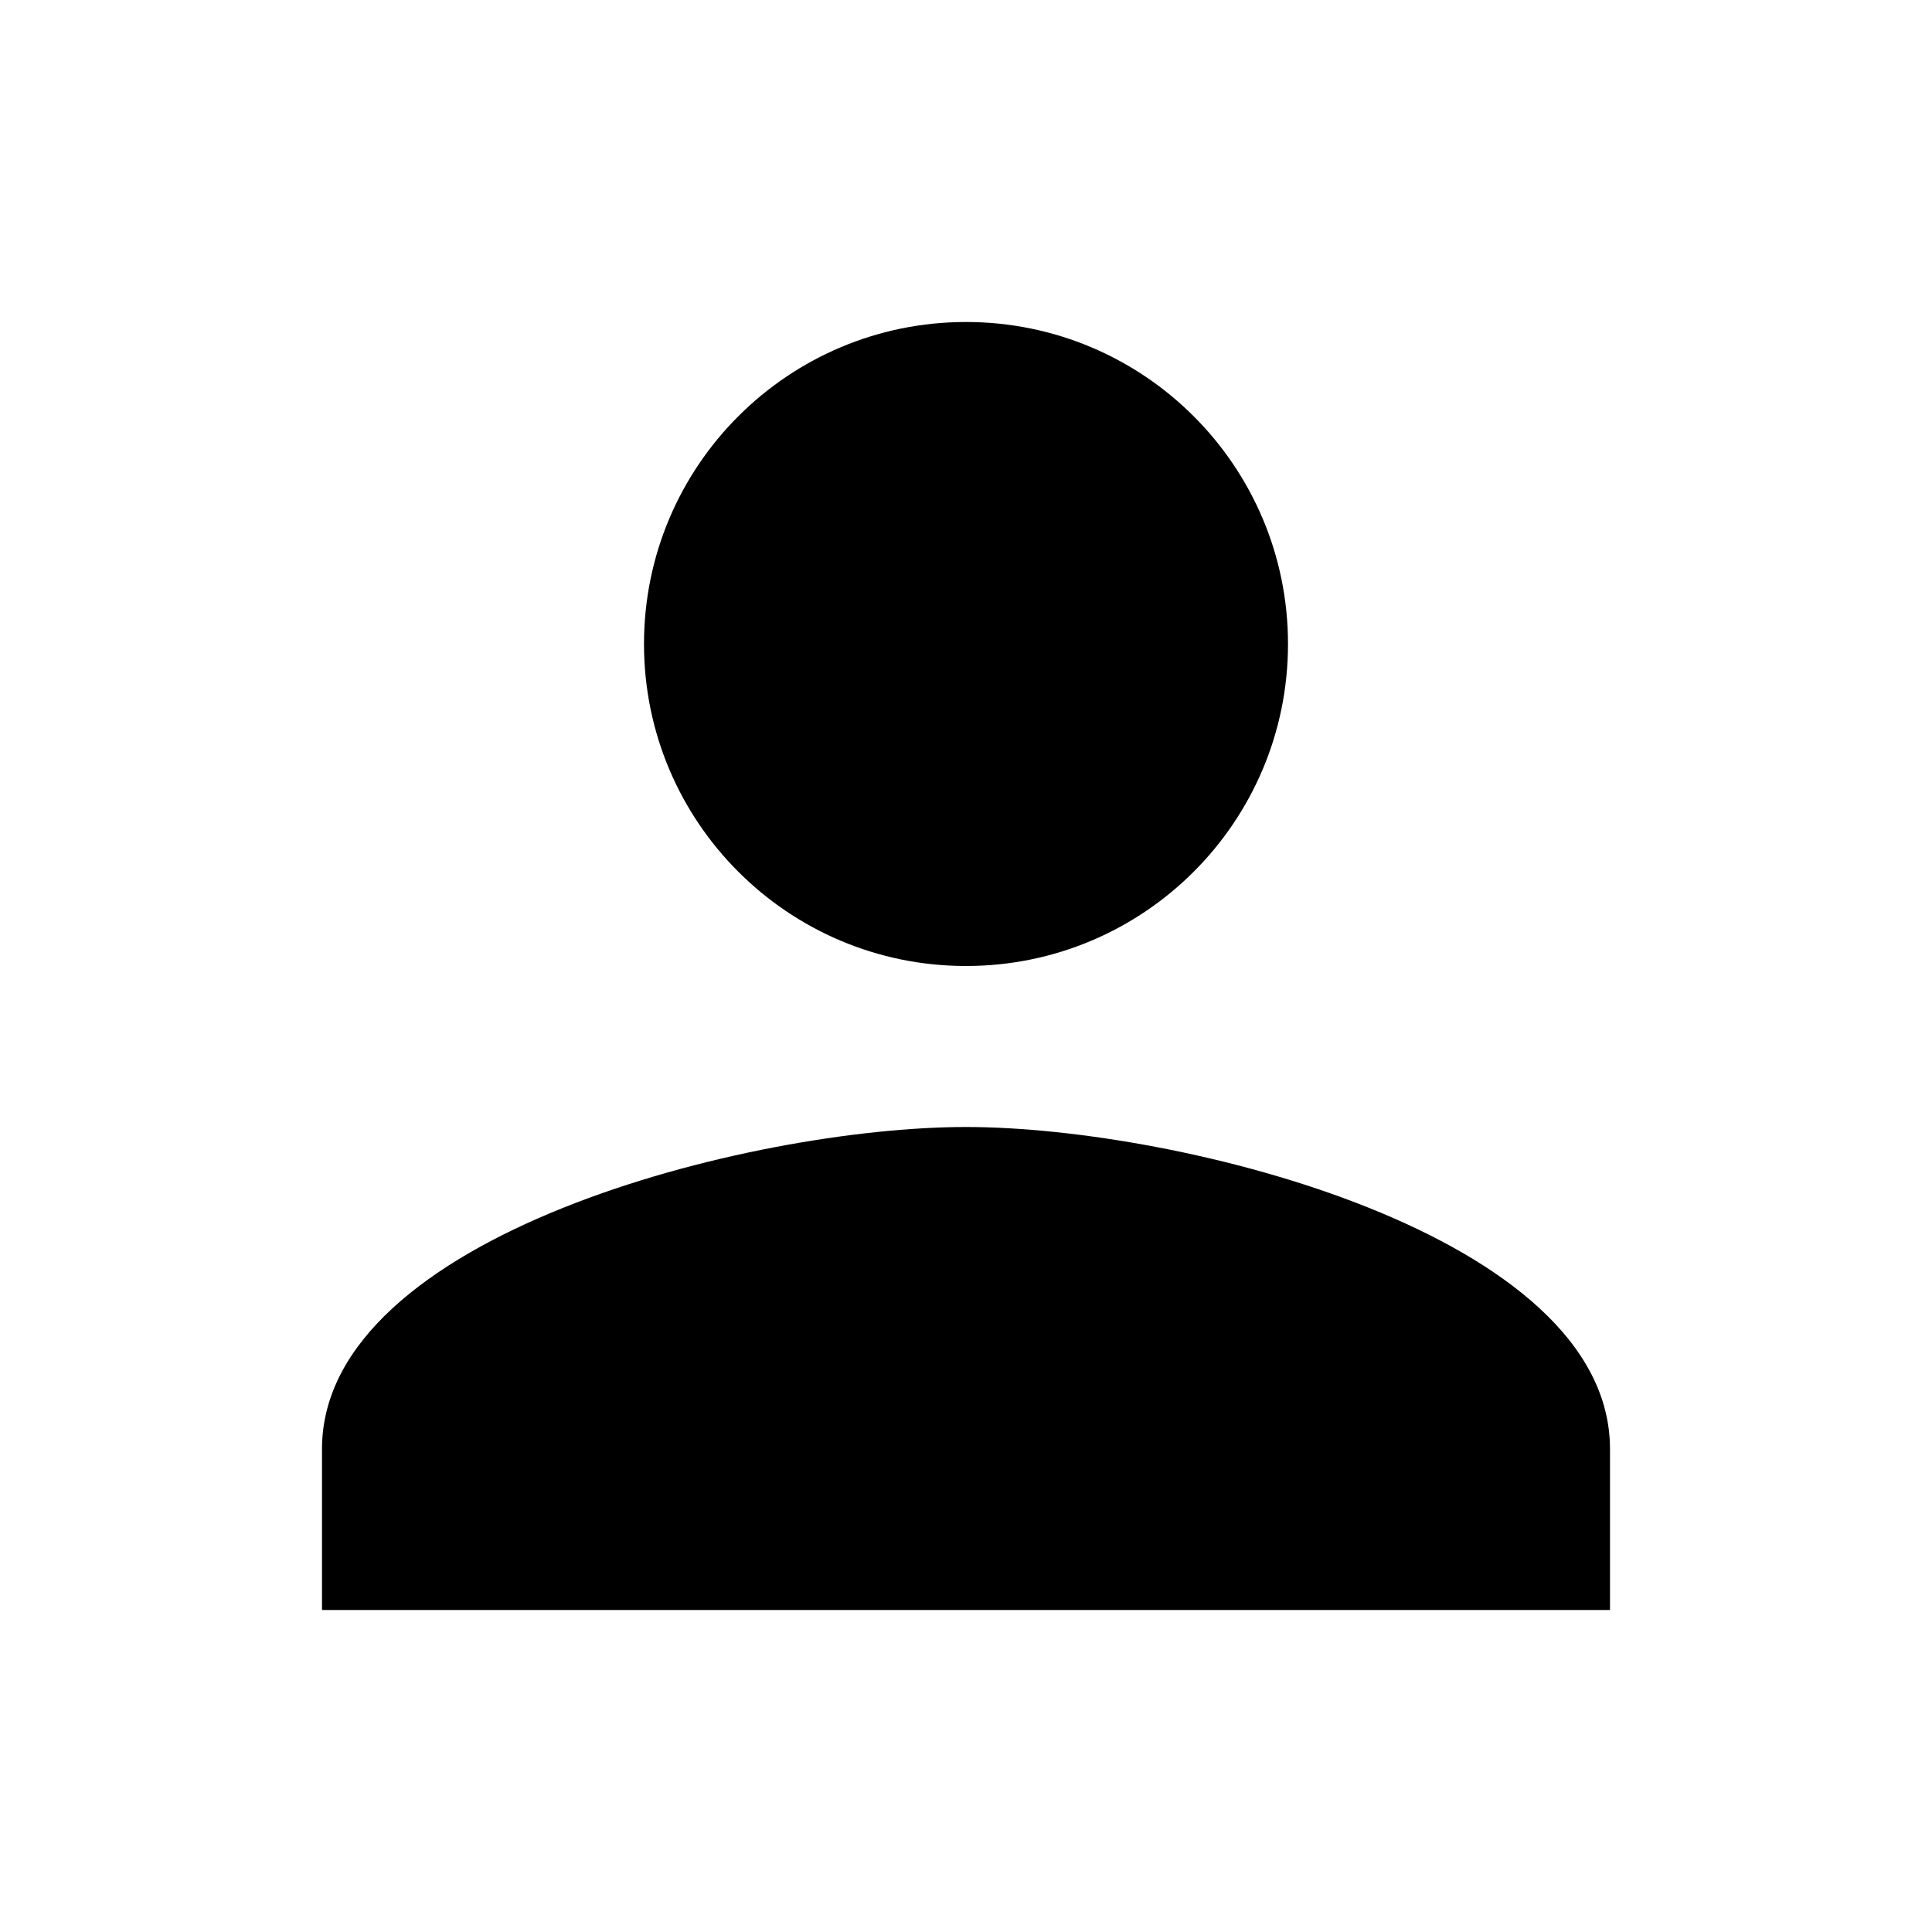
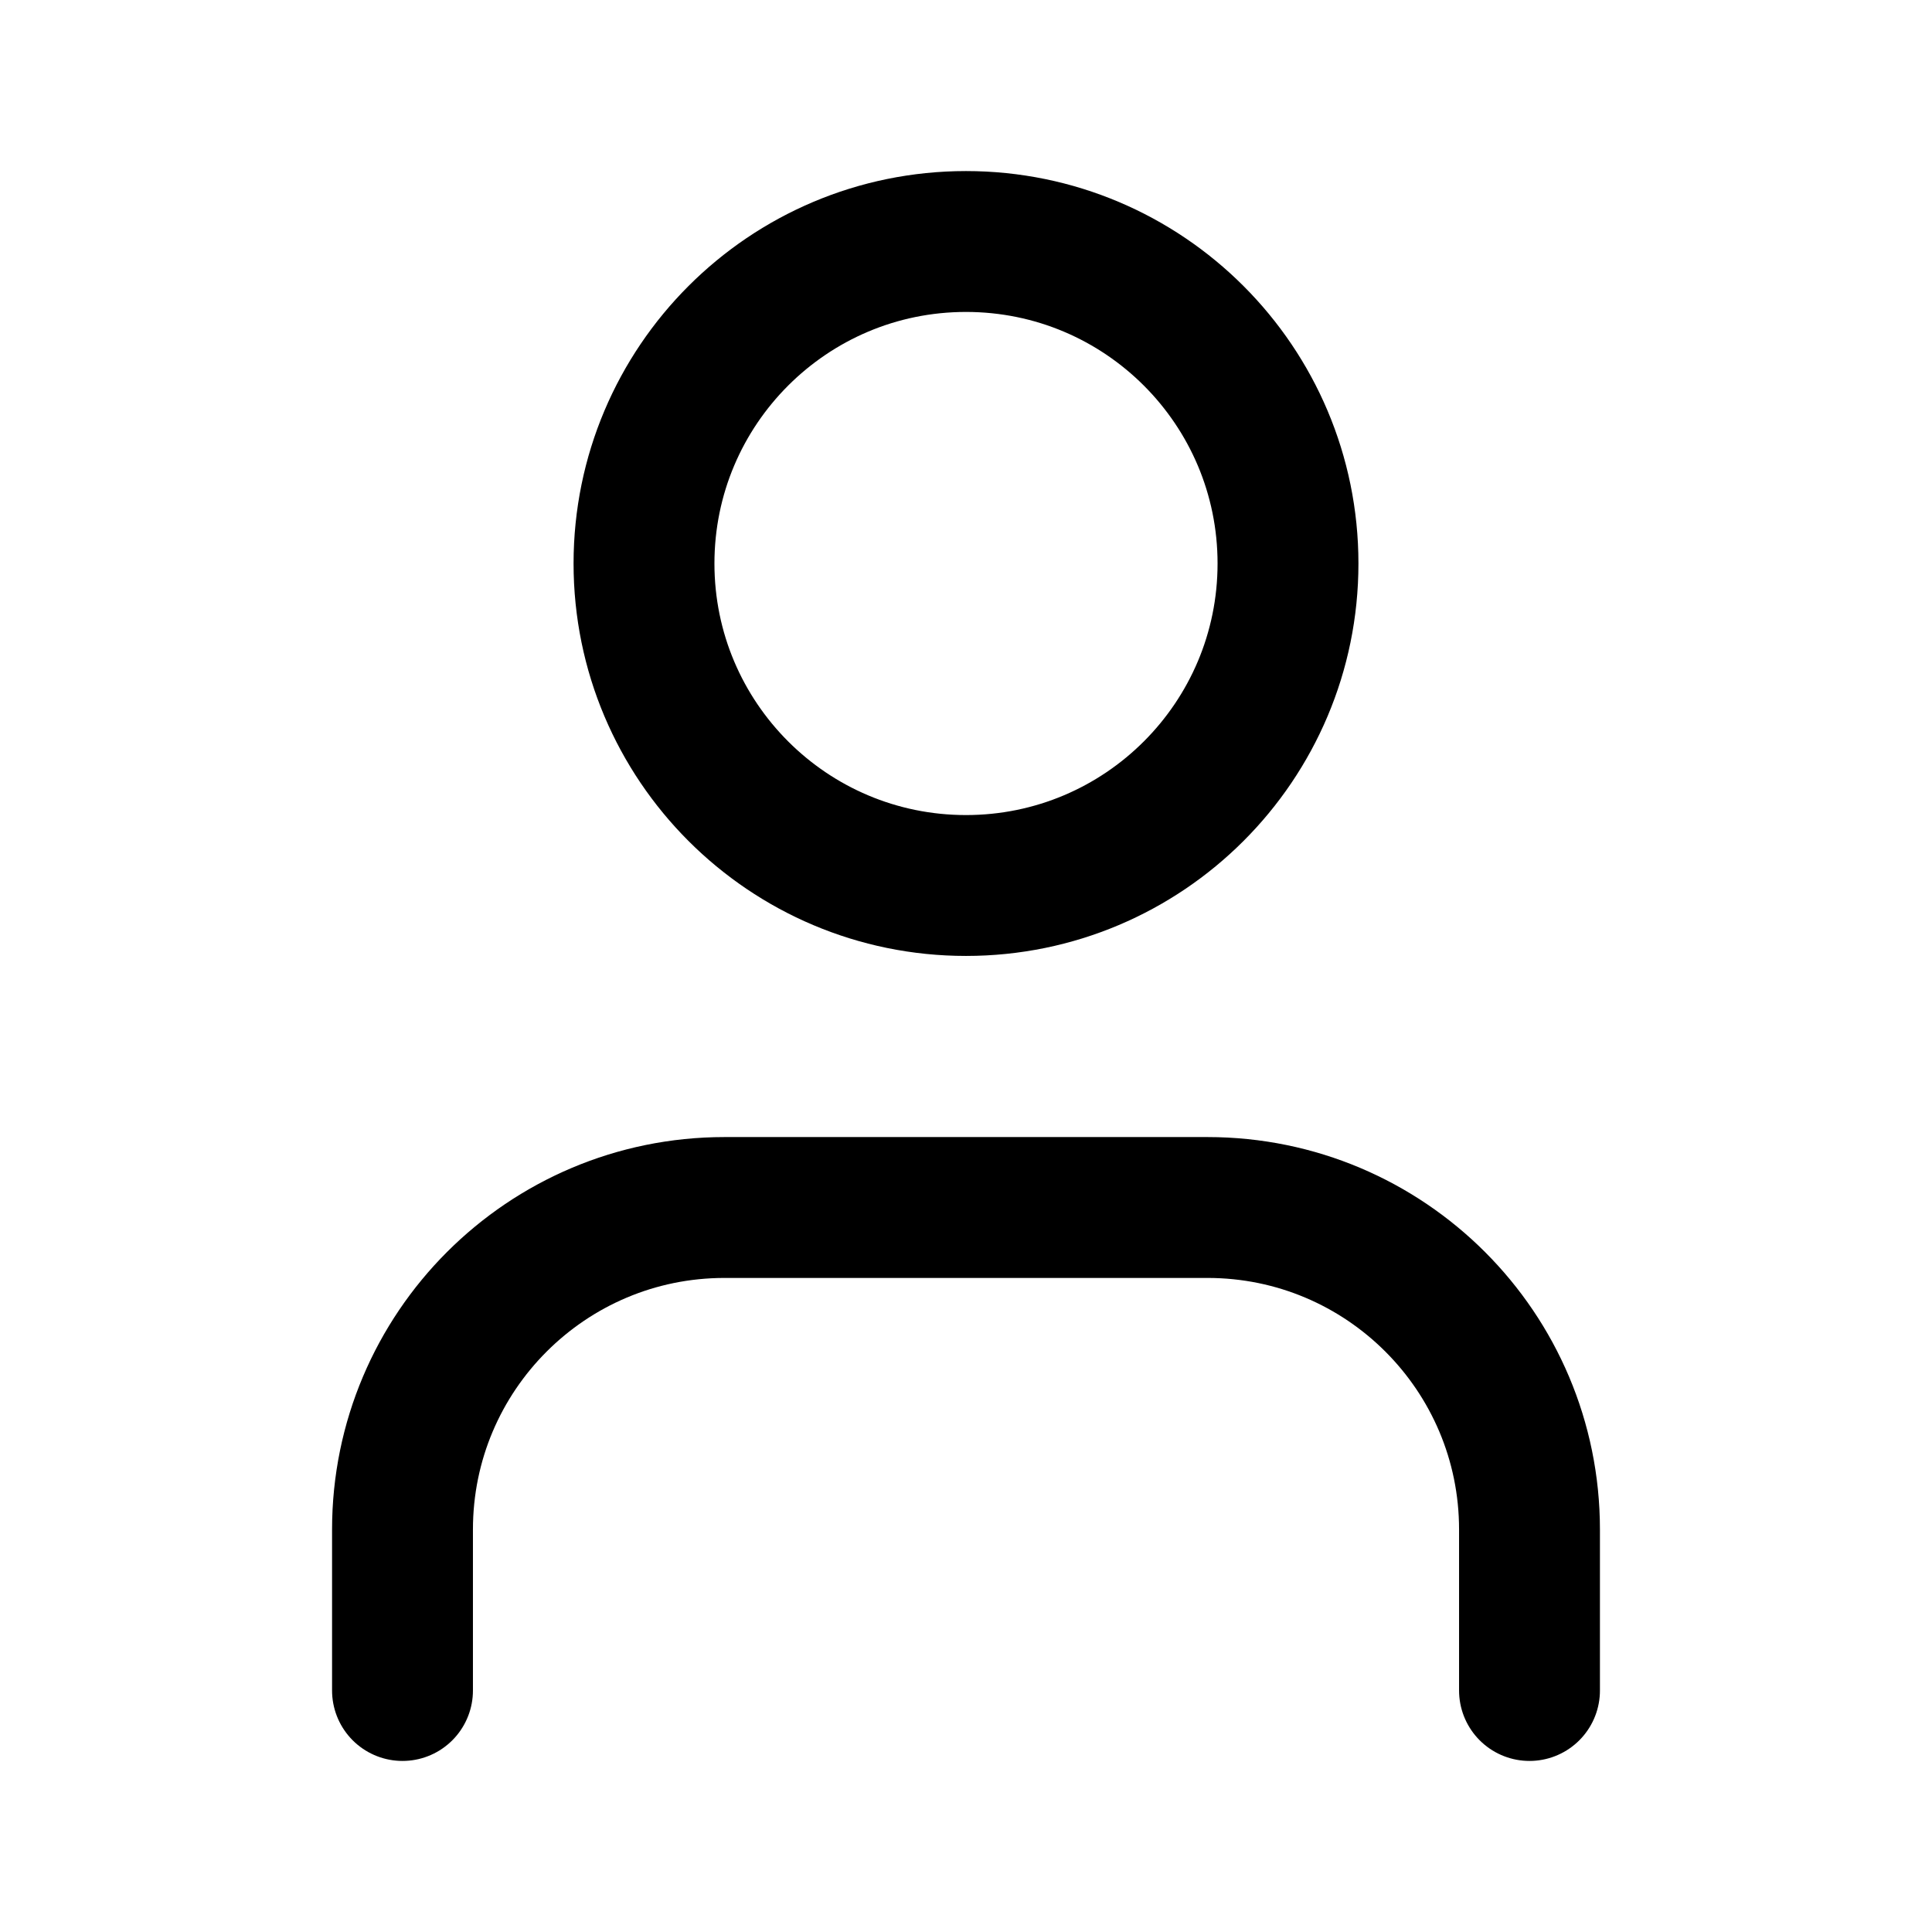
- <svg xmlns="http://www.w3.org/2000/svg" viewBox="0 0 24 24" width="24" height="24" fill="#000000">
-   <path d="M12,12c2.21,0 4,-1.79 4,-4s-1.79,-4 -4,-4 -4,1.79 -4,4 1.79,4 4,4zM12,14c-2.67,0 -8,1.34 -8,4v2h16v-2c0,-2.66 -5.33,-4 -8,-4z" />
+ <svg xmlns="http://www.w3.org/2000/svg" viewBox="0 0 24 24" width="24" height="24" fill="none" stroke="#000000" stroke-width="1.75" stroke-linecap="round" stroke-linejoin="round">
+   <path d="M19 21v-2a4 4 0 0 0-4-4H9a4 4 0 0 0-4 4v2" />
+   <circle cx="12" cy="7" r="4" />
</svg>
